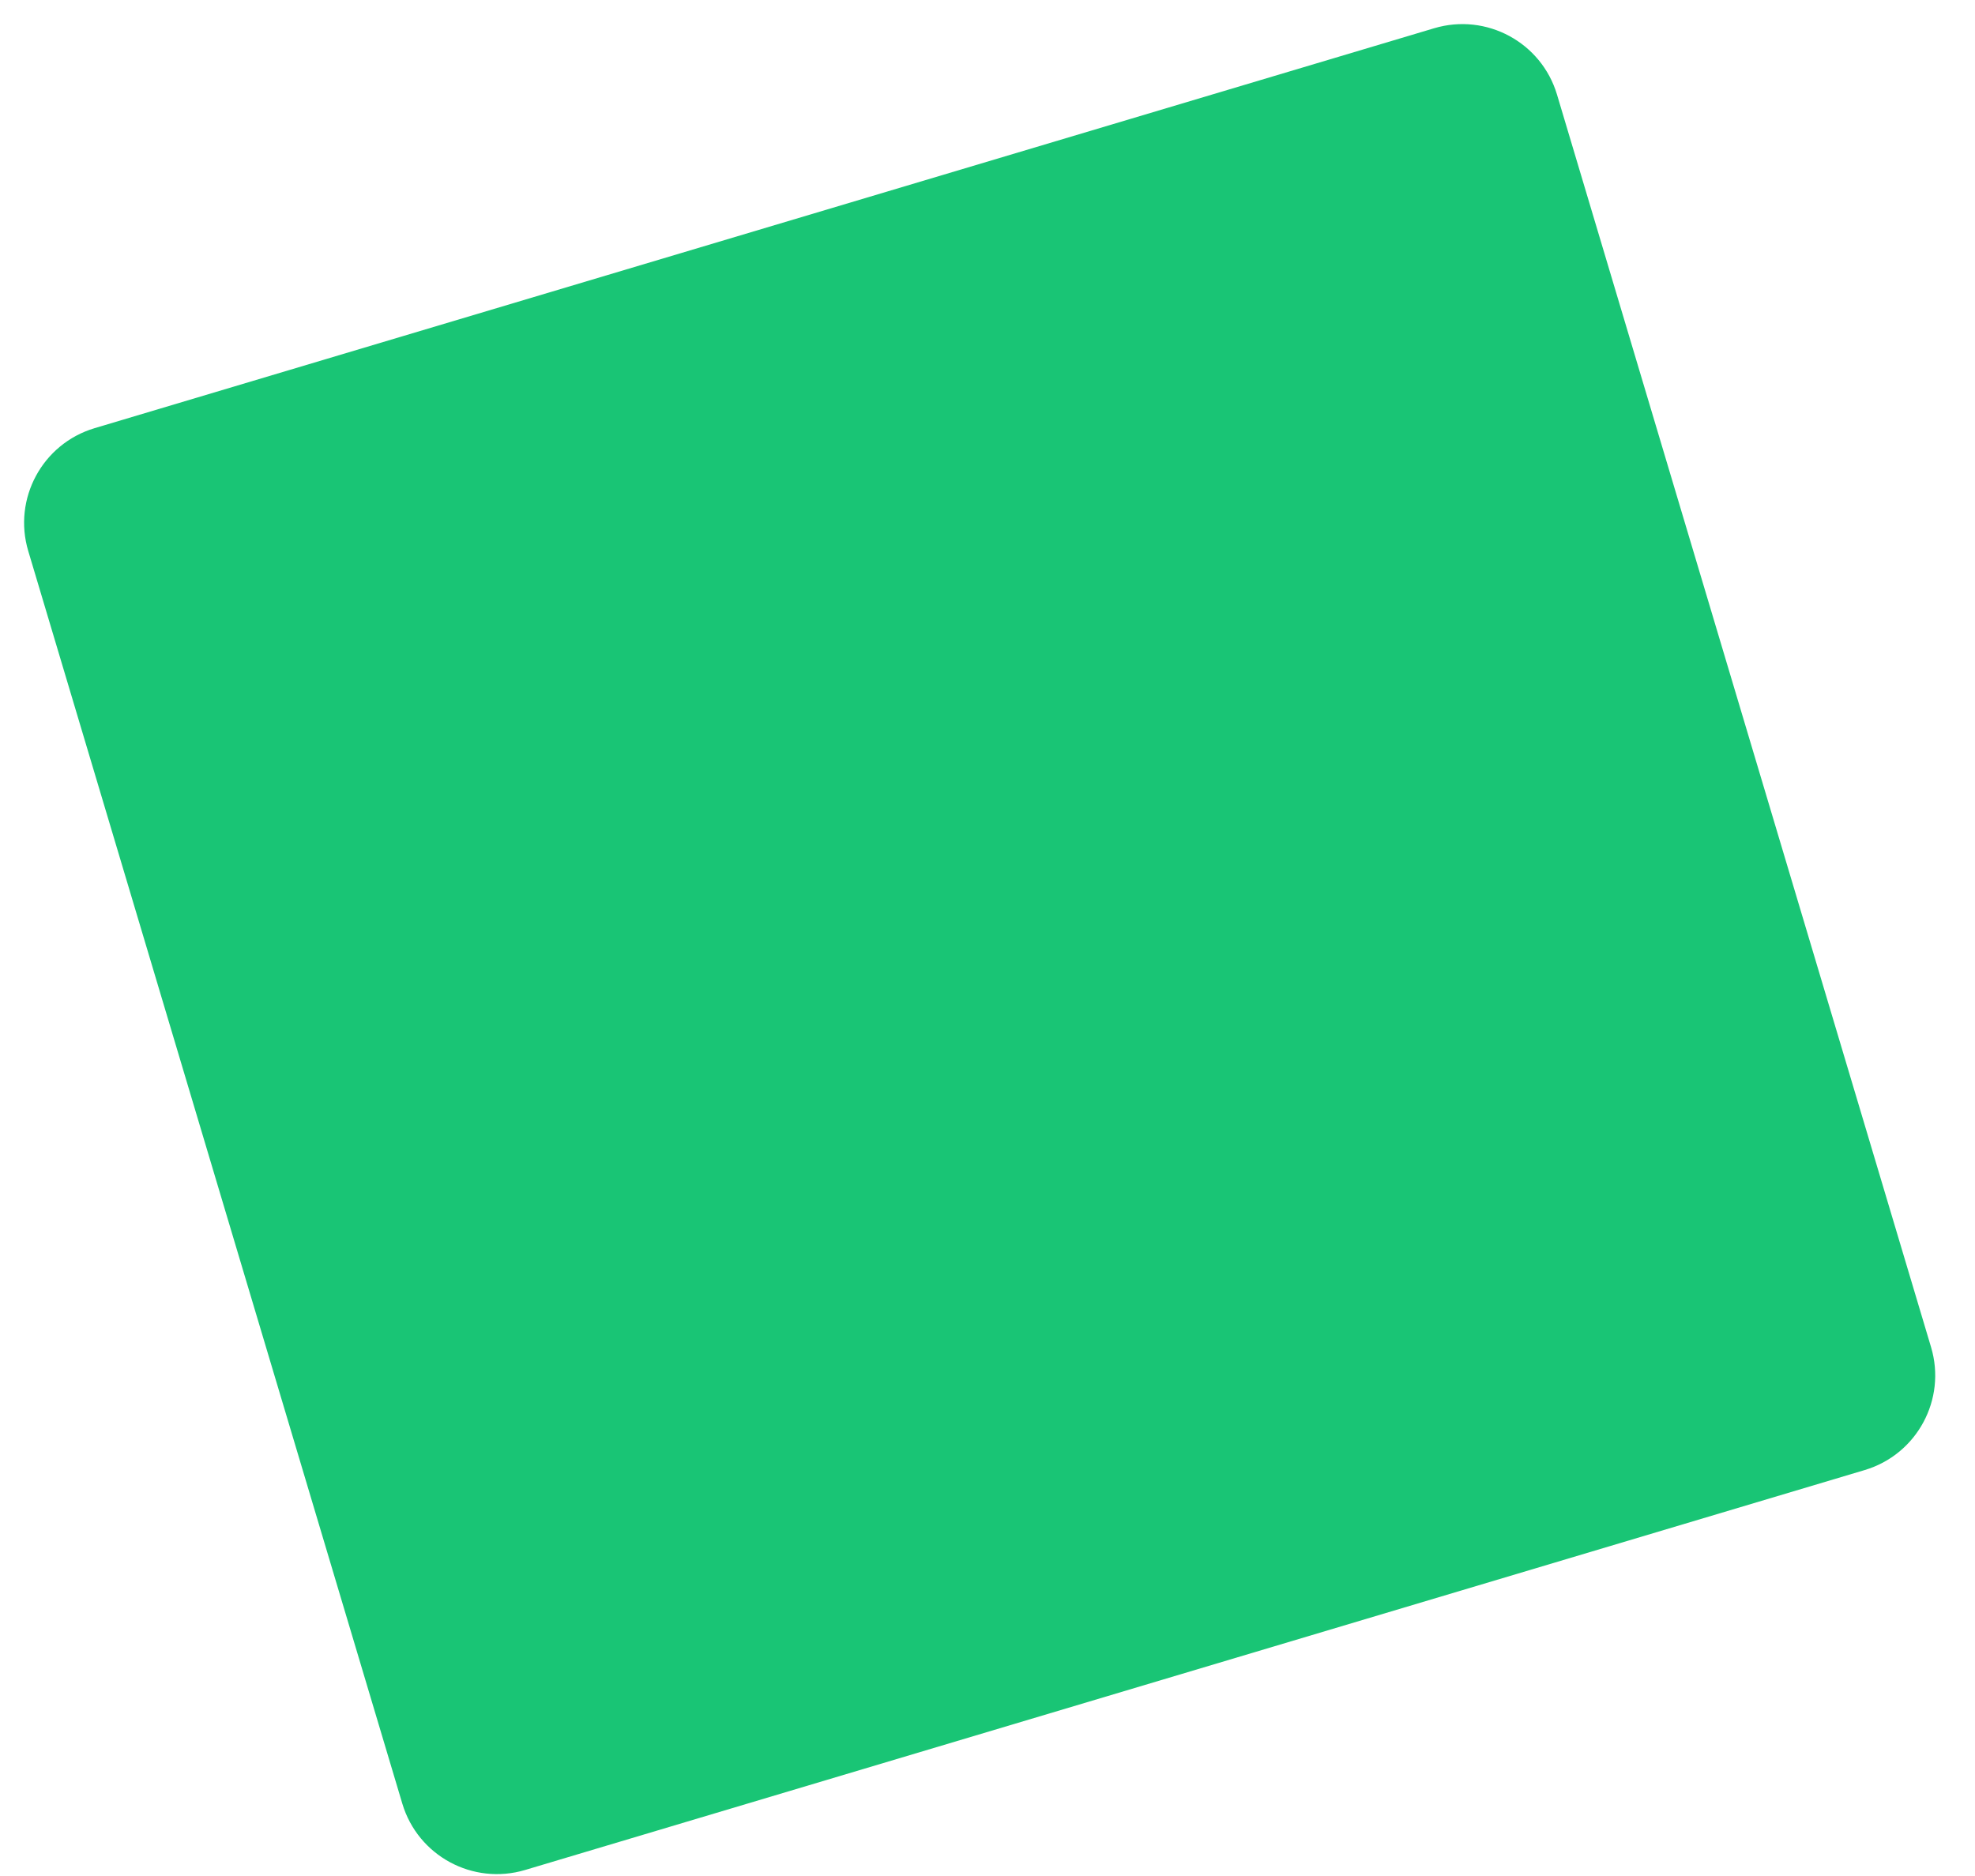
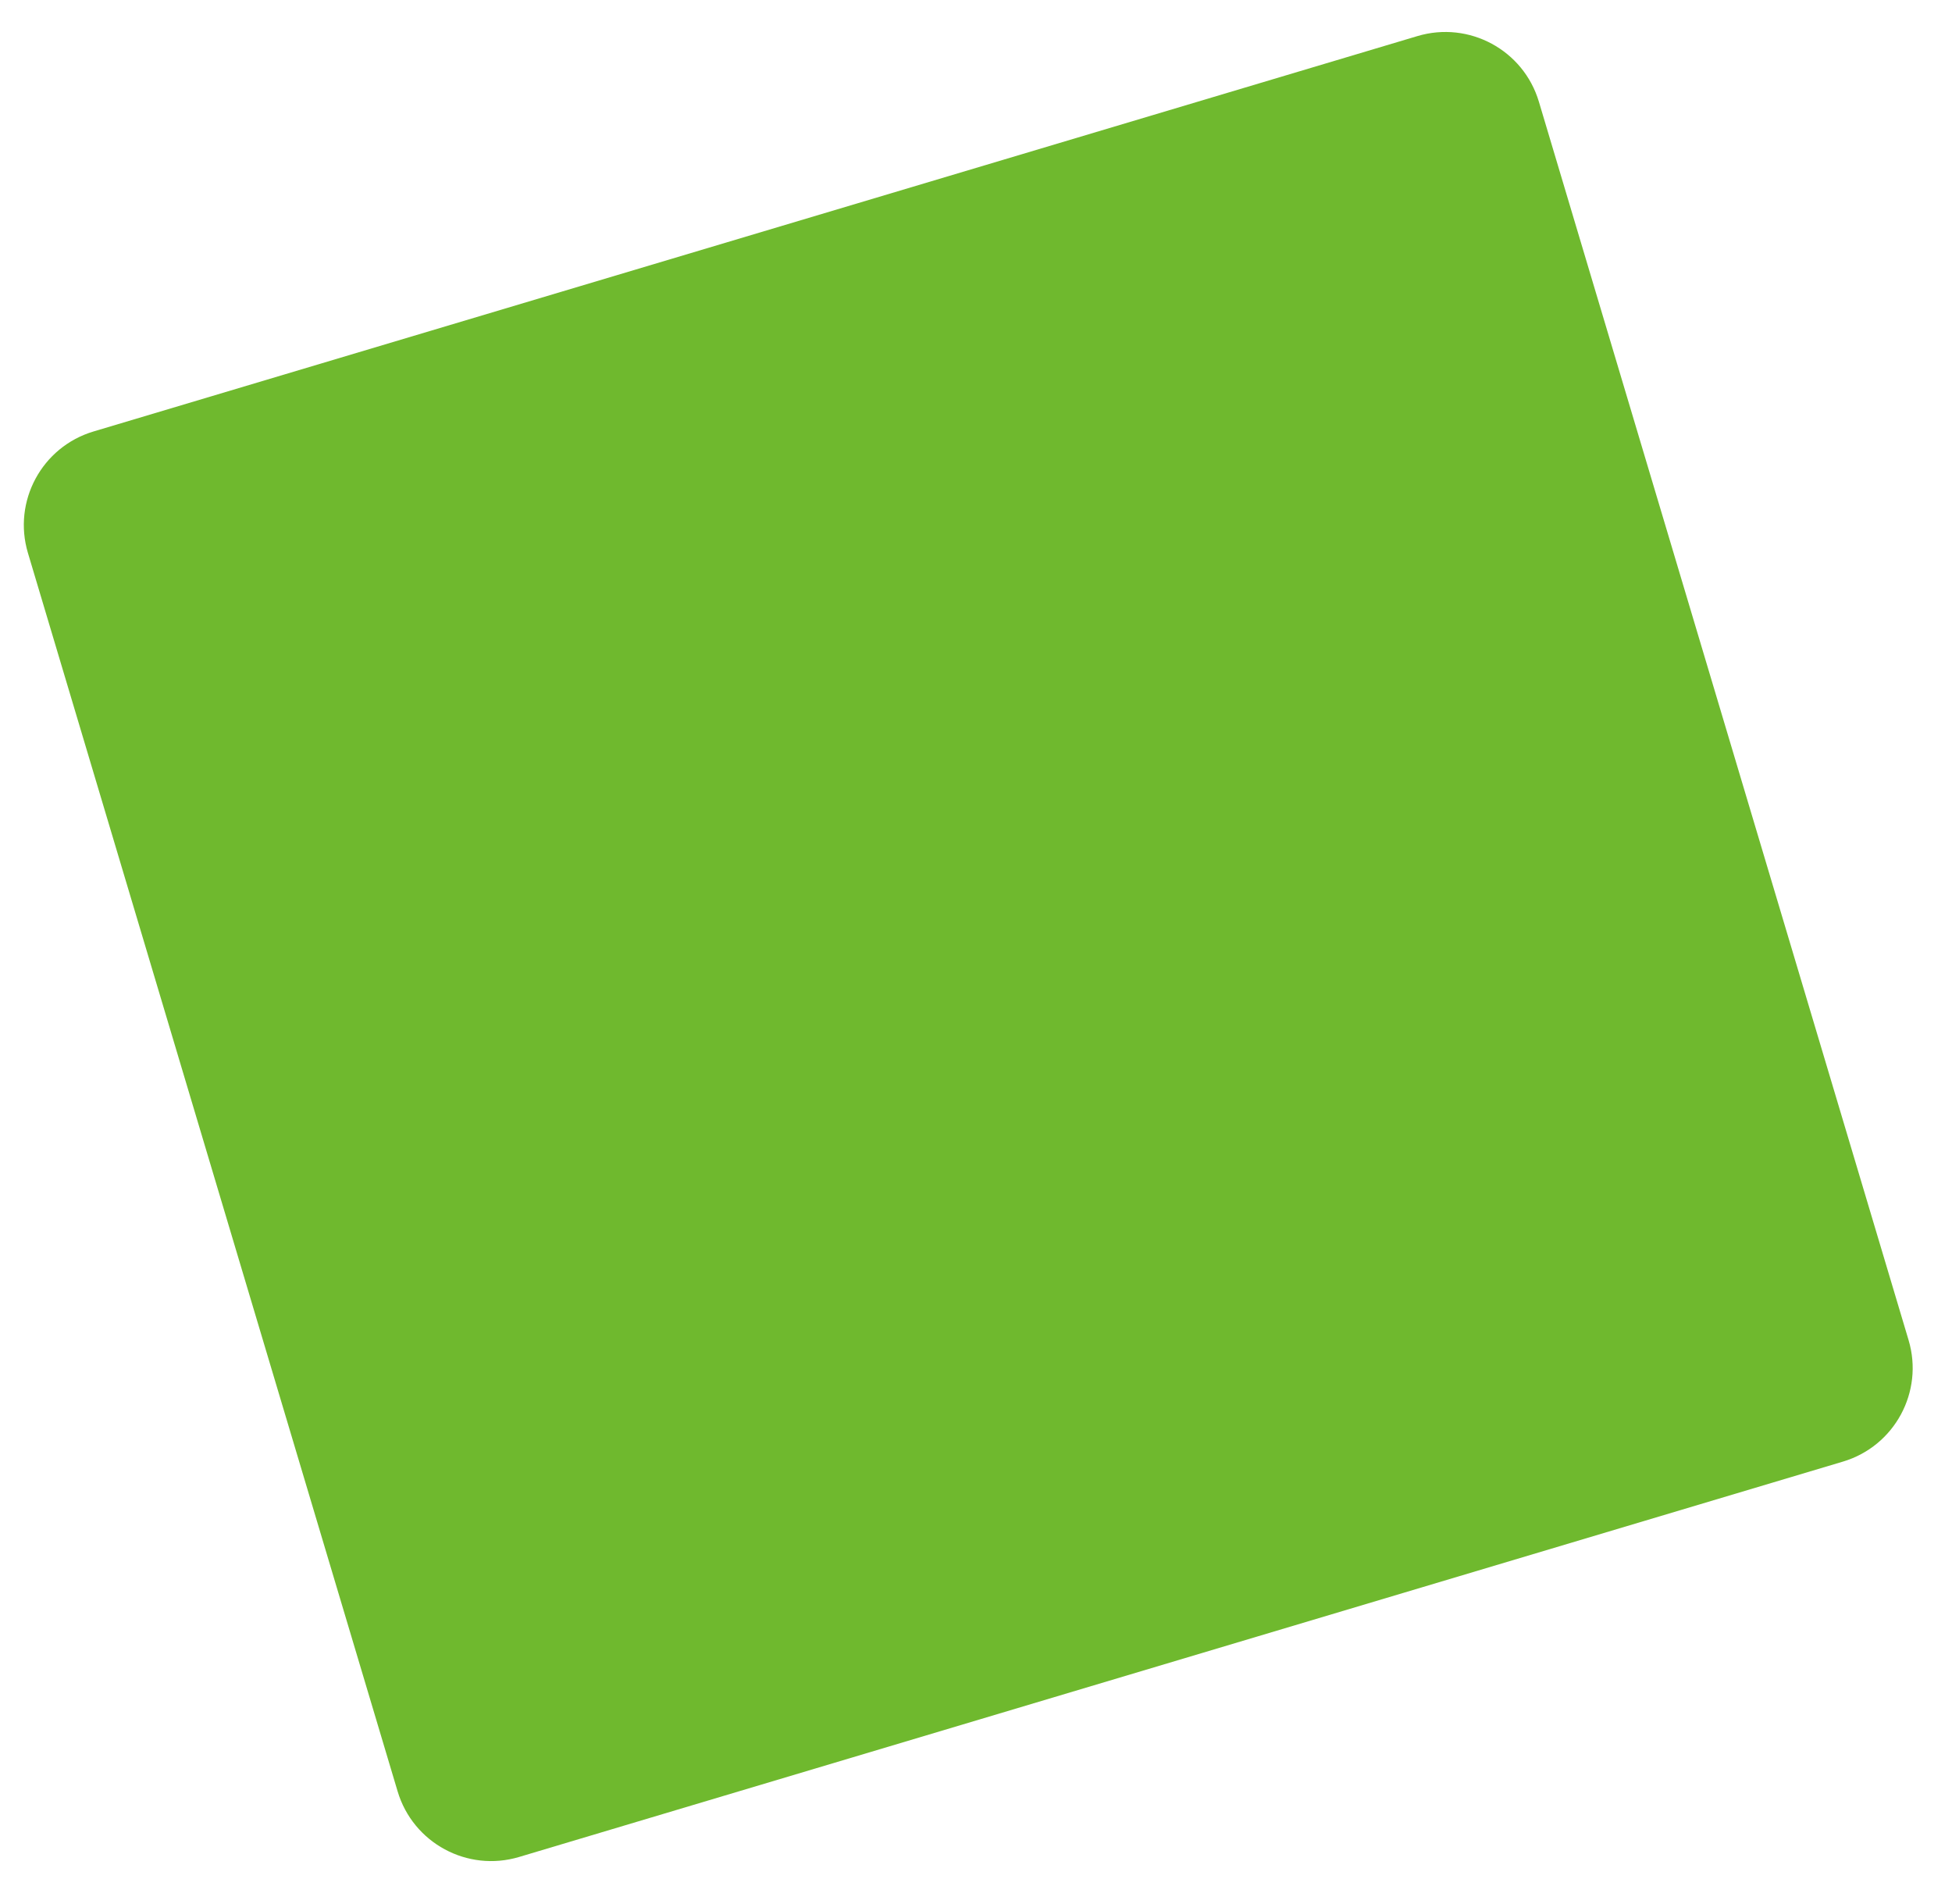
- <svg xmlns="http://www.w3.org/2000/svg" width="40" height="38" viewBox="0 0 40 38" fill="none">
-   <rect y="9.245" width="32.313" height="30.479" rx="2" transform="rotate(-16.625 0 9.24512)" fill="#19C575" />
+ <svg xmlns="http://www.w3.org/2000/svg" width="40" height="39" viewBox="0 0 40 39" fill="none">
+   <rect y="9.412" width="32.313" height="30.479" rx="2" transform="rotate(-16.625 0 9.41211)" fill="#6FB92E" />
</svg>
